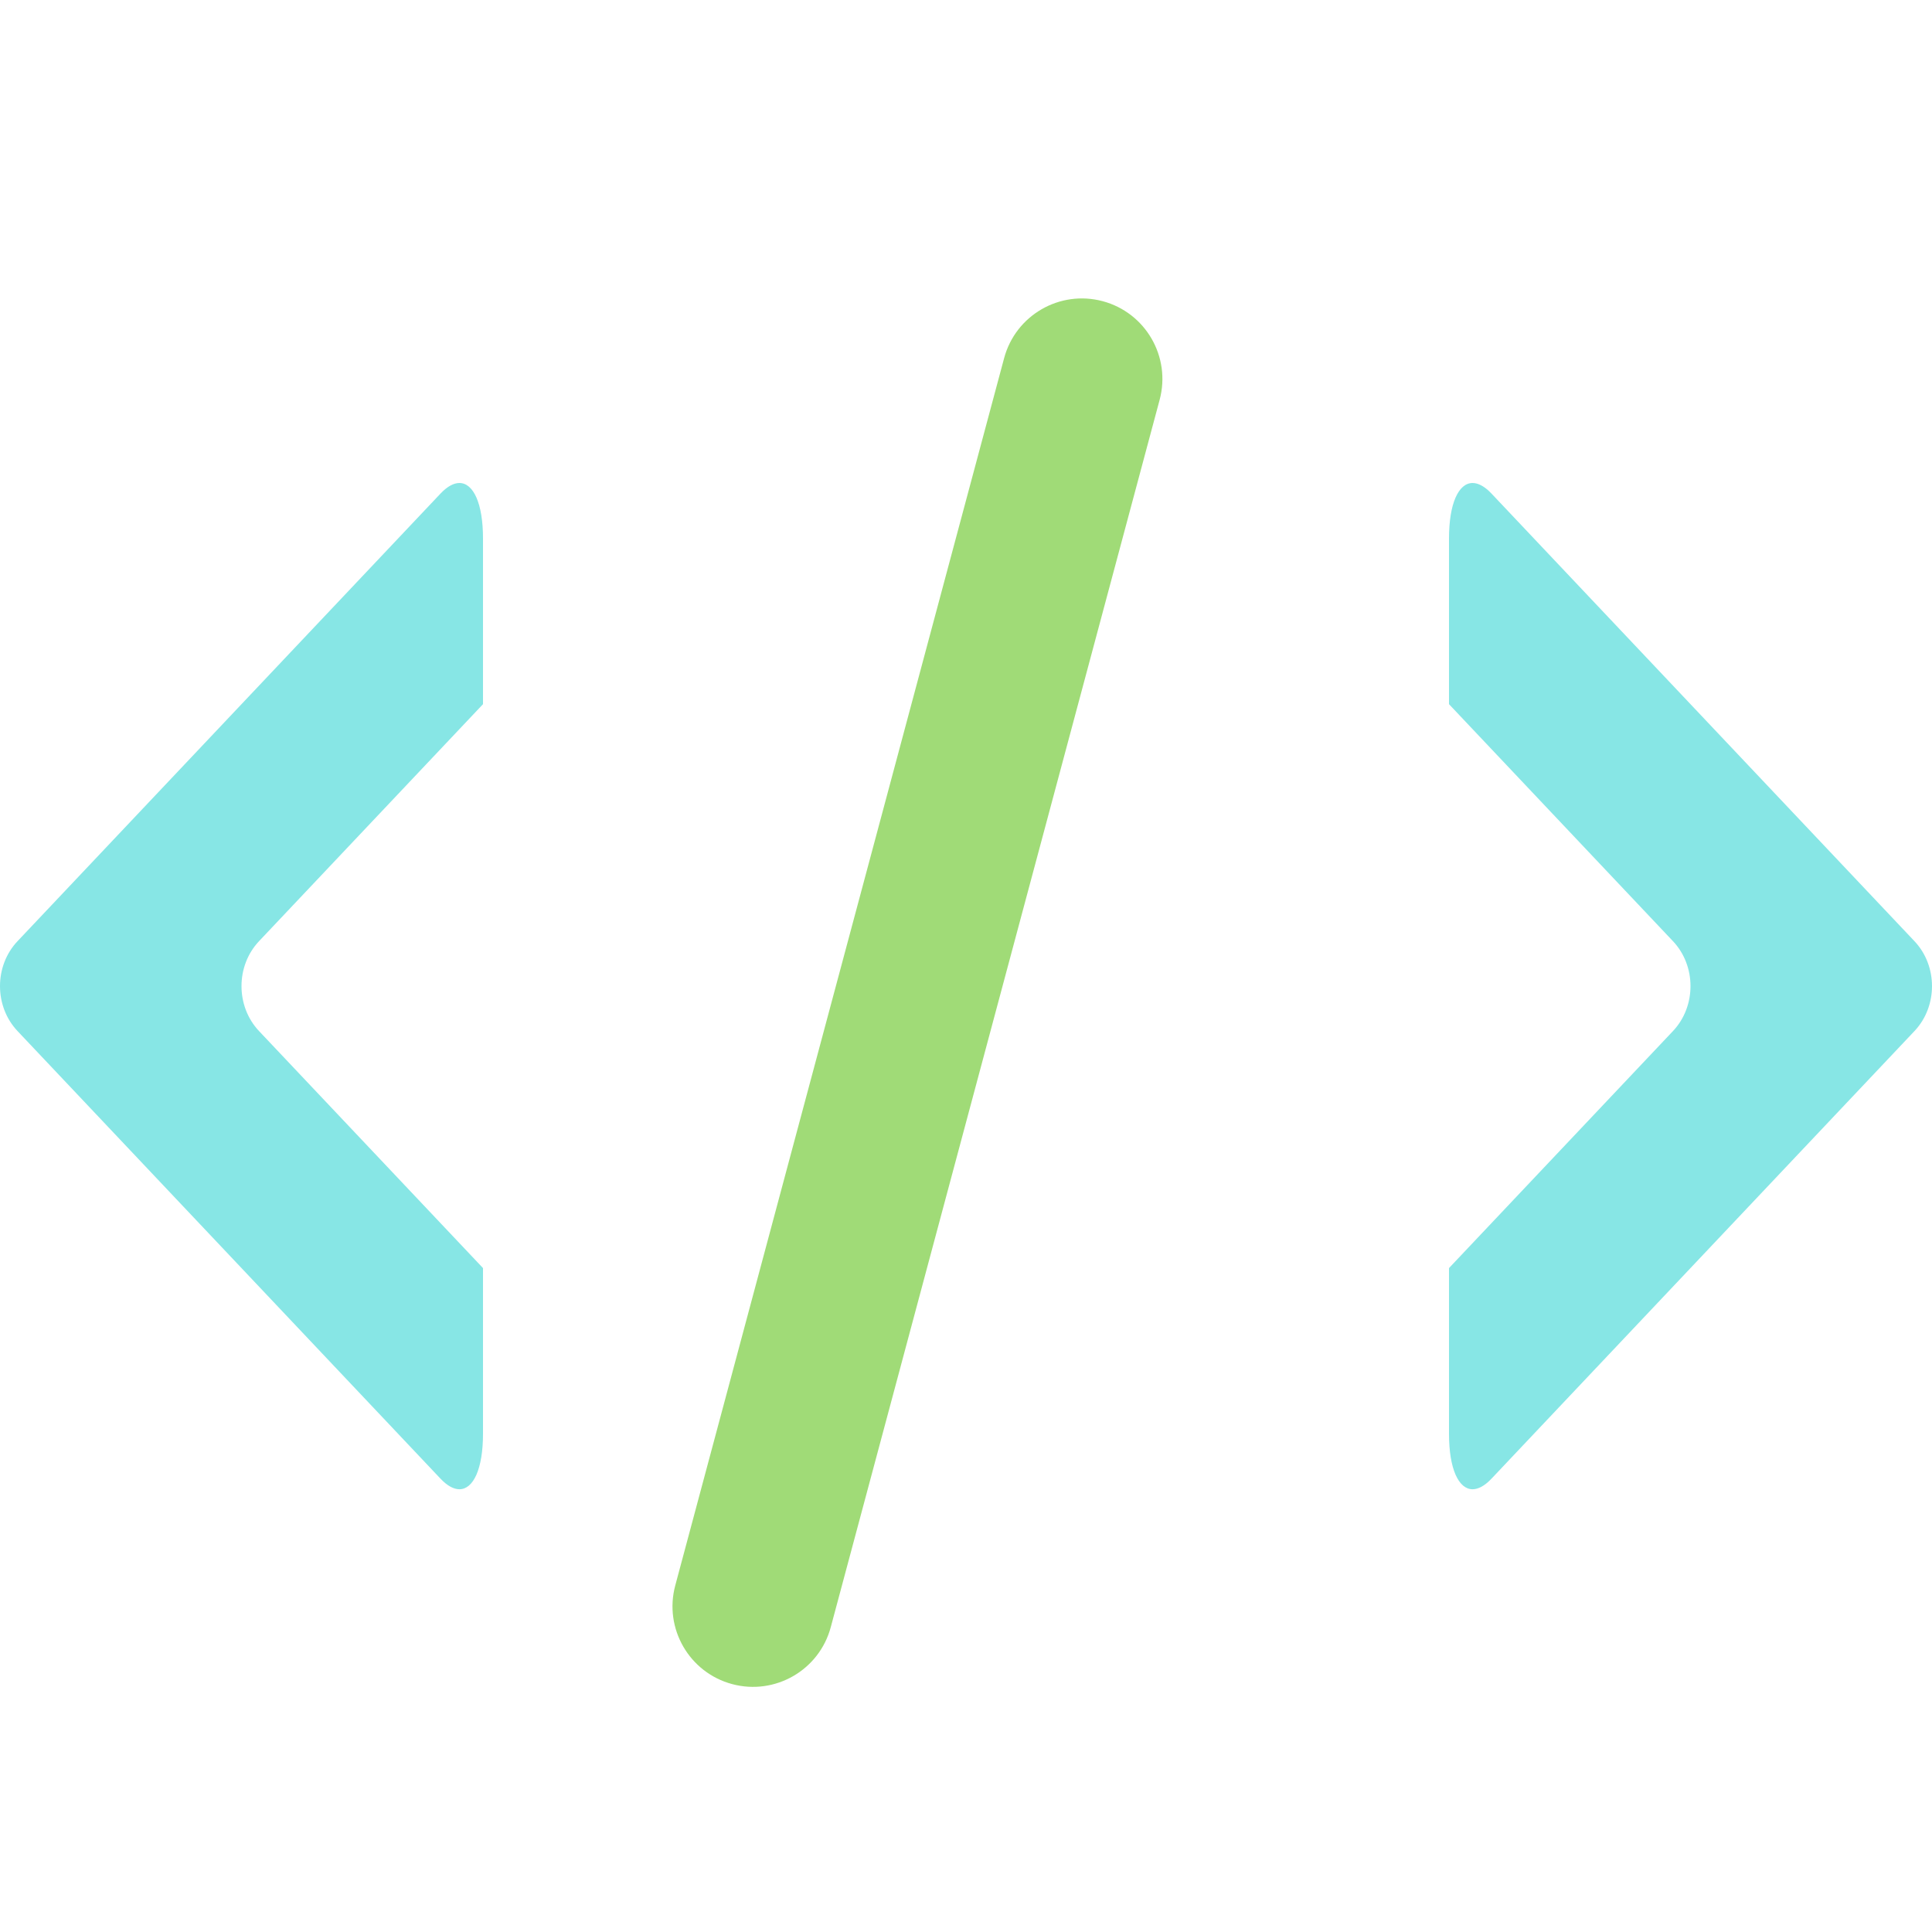
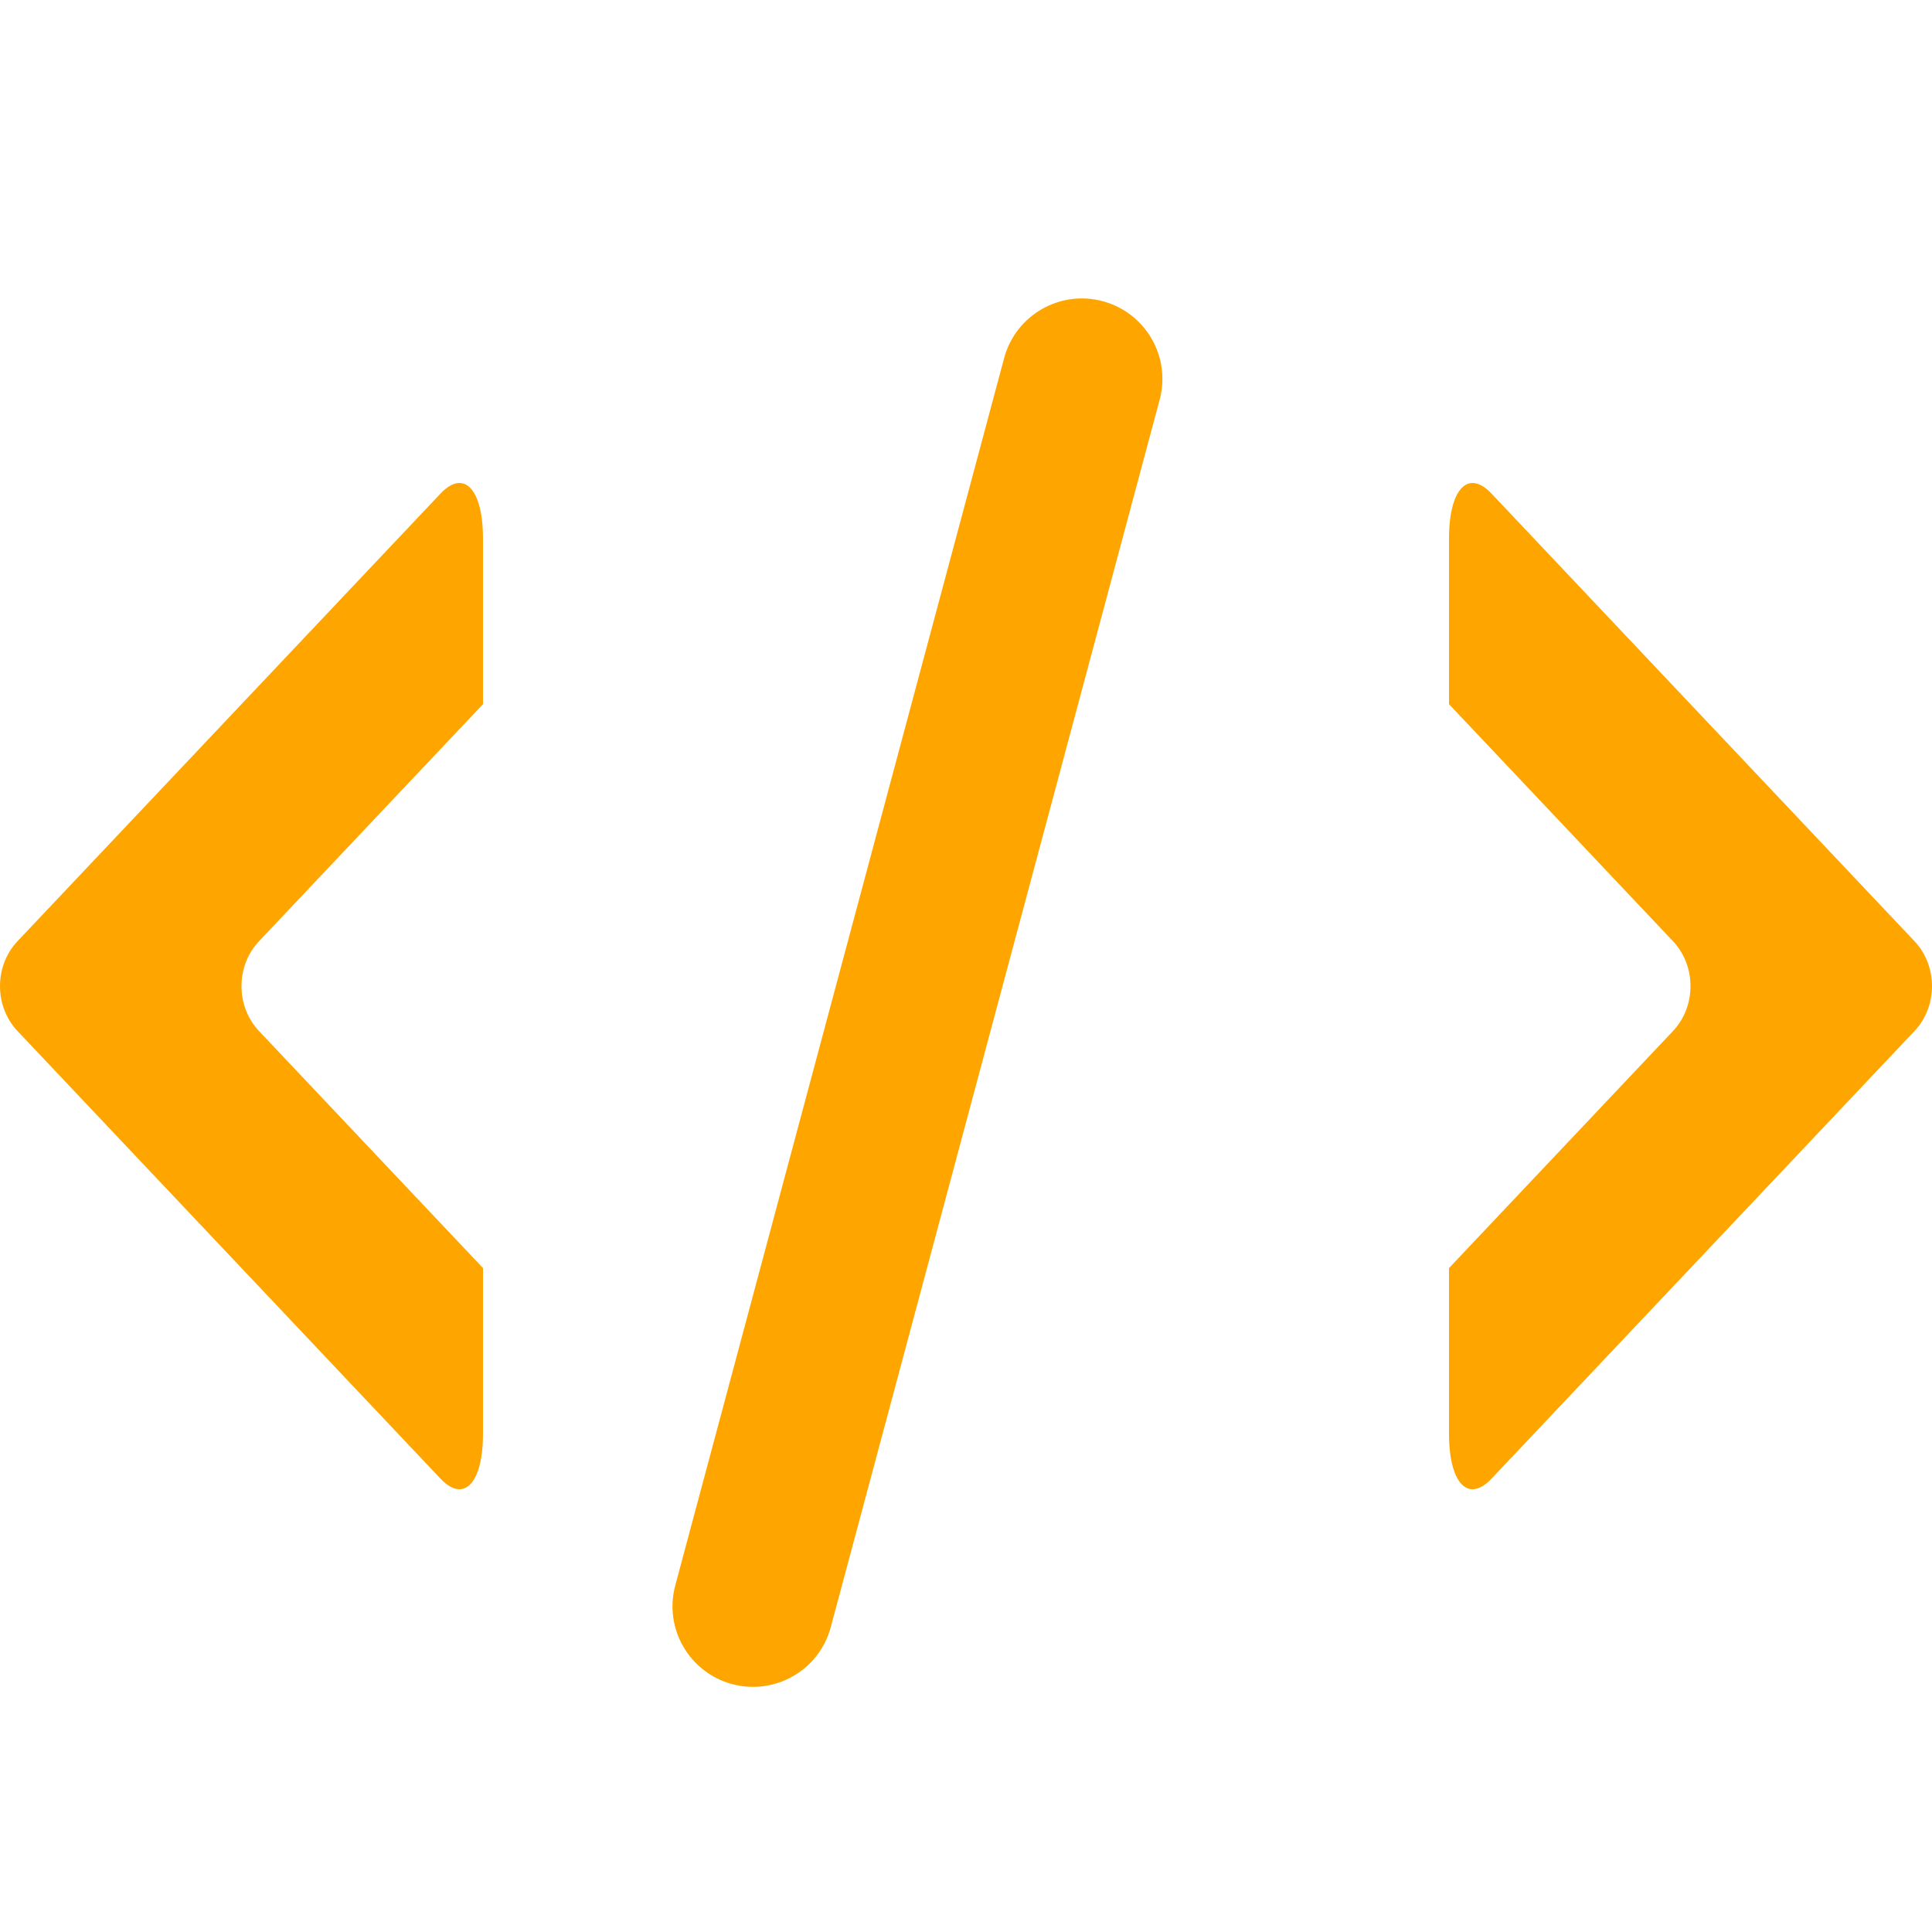
<svg xmlns="http://www.w3.org/2000/svg" width="48" height="48" version="1.1" viewBox="0 0 48 48">
  <g id="illustration/code-brackets" fill="none" fill-rule="evenodd" stroke="none" stroke-width="1">
-     <path id="Combined-Shape" fill="#87E6E5" d="M11.414,12 C11.761,12 12,12.506 12,13.378 L12,17.495 L6.435,23.384 C5.855,23.998 5.855,25.002 6.435,25.616 L12,31.505 L12,35.622 C12,36.494 11.761,37 11.414,37 C11.273,37 11.113,36.916 10.945,36.738 L0.435,25.616 C-0.145,25.002 -0.145,23.998 0.435,23.384 L10.945,12.262 C11.113,12.084 11.273,12 11.414,12 Z M36.586,12 C36.727,12 36.887,12.084 37.055,12.262 L47.565,23.384 C48.145,23.998 48.145,25.002 47.565,25.616 L37.055,36.738 C36.887,36.916 36.727,37 36.586,37 C36.239,37 36,36.494 36,35.622 L36,31.505 L41.565,25.616 C42.145,25.002 42.145,23.998 41.565,23.384 L36,17.495 L36,13.378 C36,12.506 36.239,12 36.586,12 Z" />
-     <rect id="Rectangle-7-Copy-5" width="35.57" height="4" x="5.009" y="22.662" fill="#A0DB77" rx="2" transform="translate(22.79396, 24.6623) rotate(-75) translate(-22.79396, -24.6623)" />
+     <path id="Combined-Shape" fill="#ffa500" d="M11.414,12 C11.761,12 12,12.506 12,13.378 L12,17.495 L6.435,23.384 C5.855,23.998 5.855,25.002 6.435,25.616 L12,31.505 L12,35.622 C12,36.494 11.761,37 11.414,37 C11.273,37 11.113,36.916 10.945,36.738 L0.435,25.616 C-0.145,25.002 -0.145,23.998 0.435,23.384 L10.945,12.262 C11.113,12.084 11.273,12 11.414,12 Z M36.586,12 C36.727,12 36.887,12.084 37.055,12.262 L47.565,23.384 C48.145,23.998 48.145,25.002 47.565,25.616 L37.055,36.738 C36.887,36.916 36.727,37 36.586,37 C36.239,37 36,36.494 36,35.622 L36,31.505 L41.565,25.616 C42.145,25.002 42.145,23.998 41.565,23.384 L36,17.495 L36,13.378 C36,12.506 36.239,12 36.586,12 Z" />
+     <rect id="Rectangle-7-Copy-5" width="35.57" height="4" x="5.009" y="22.662" fill="#ffa500" rx="2" transform="translate(22.79396, 24.6623) rotate(-75) translate(-22.79396, -24.6623)" />
  </g>
</svg>
